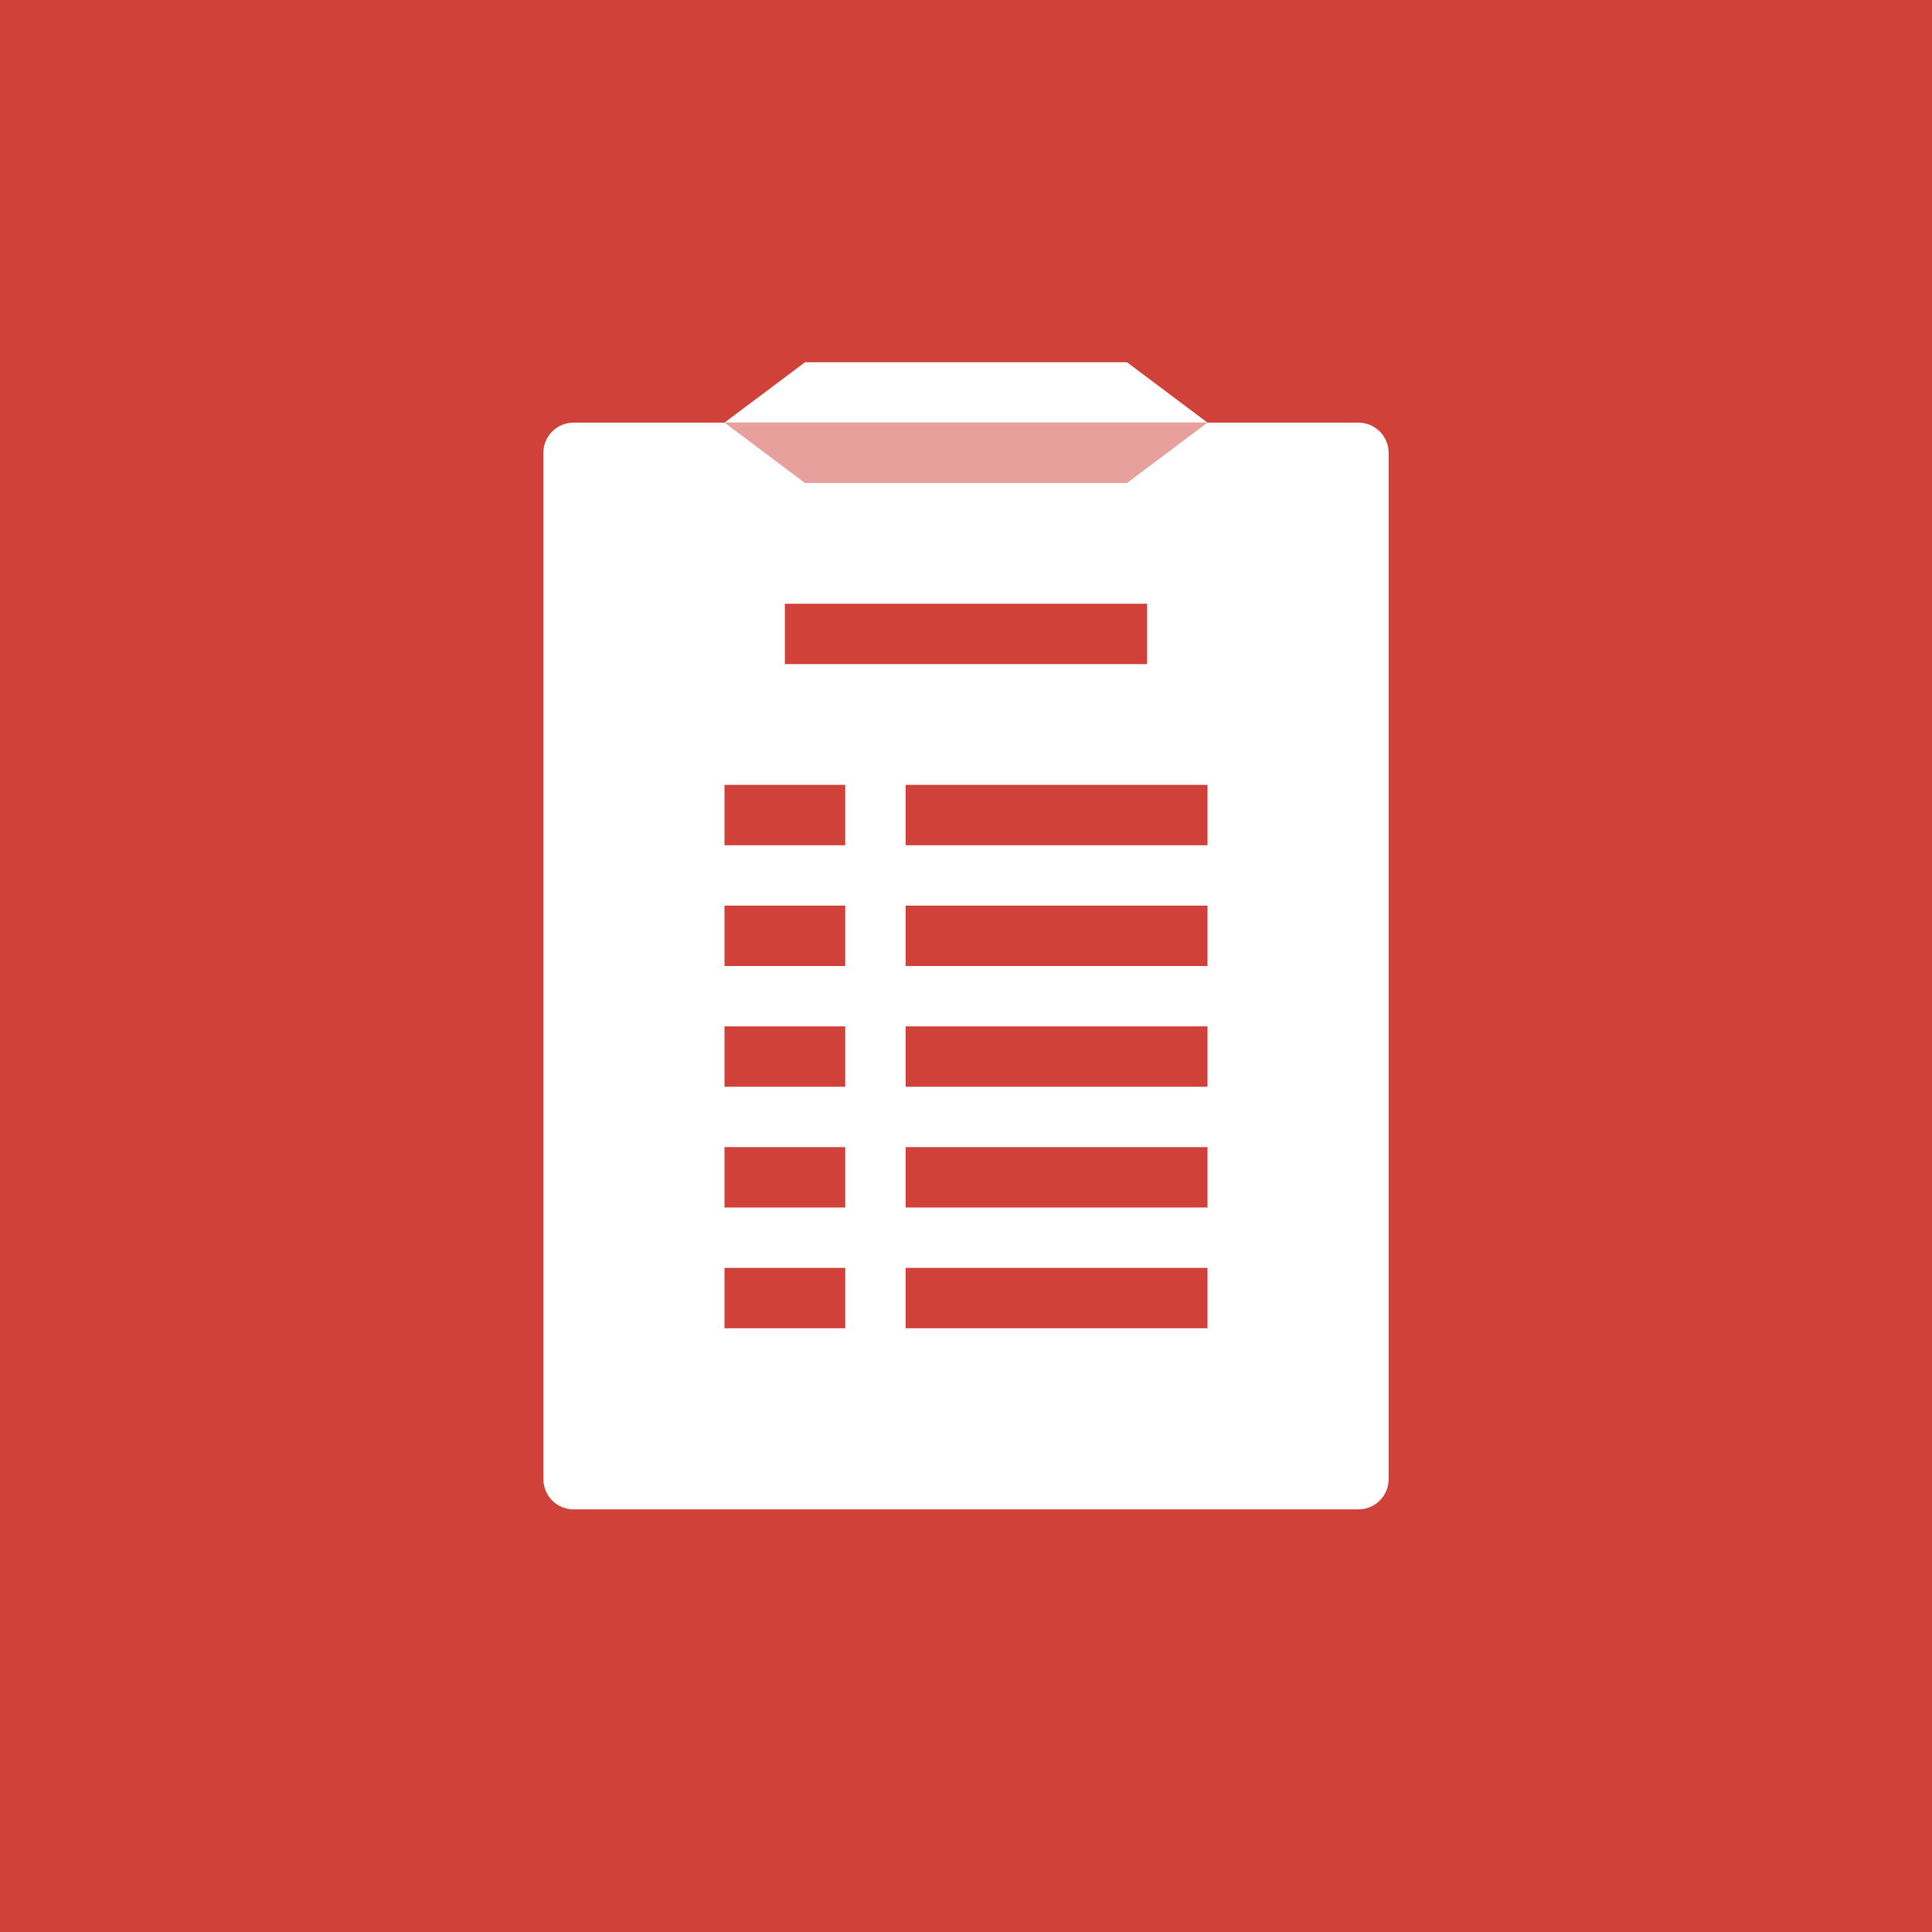
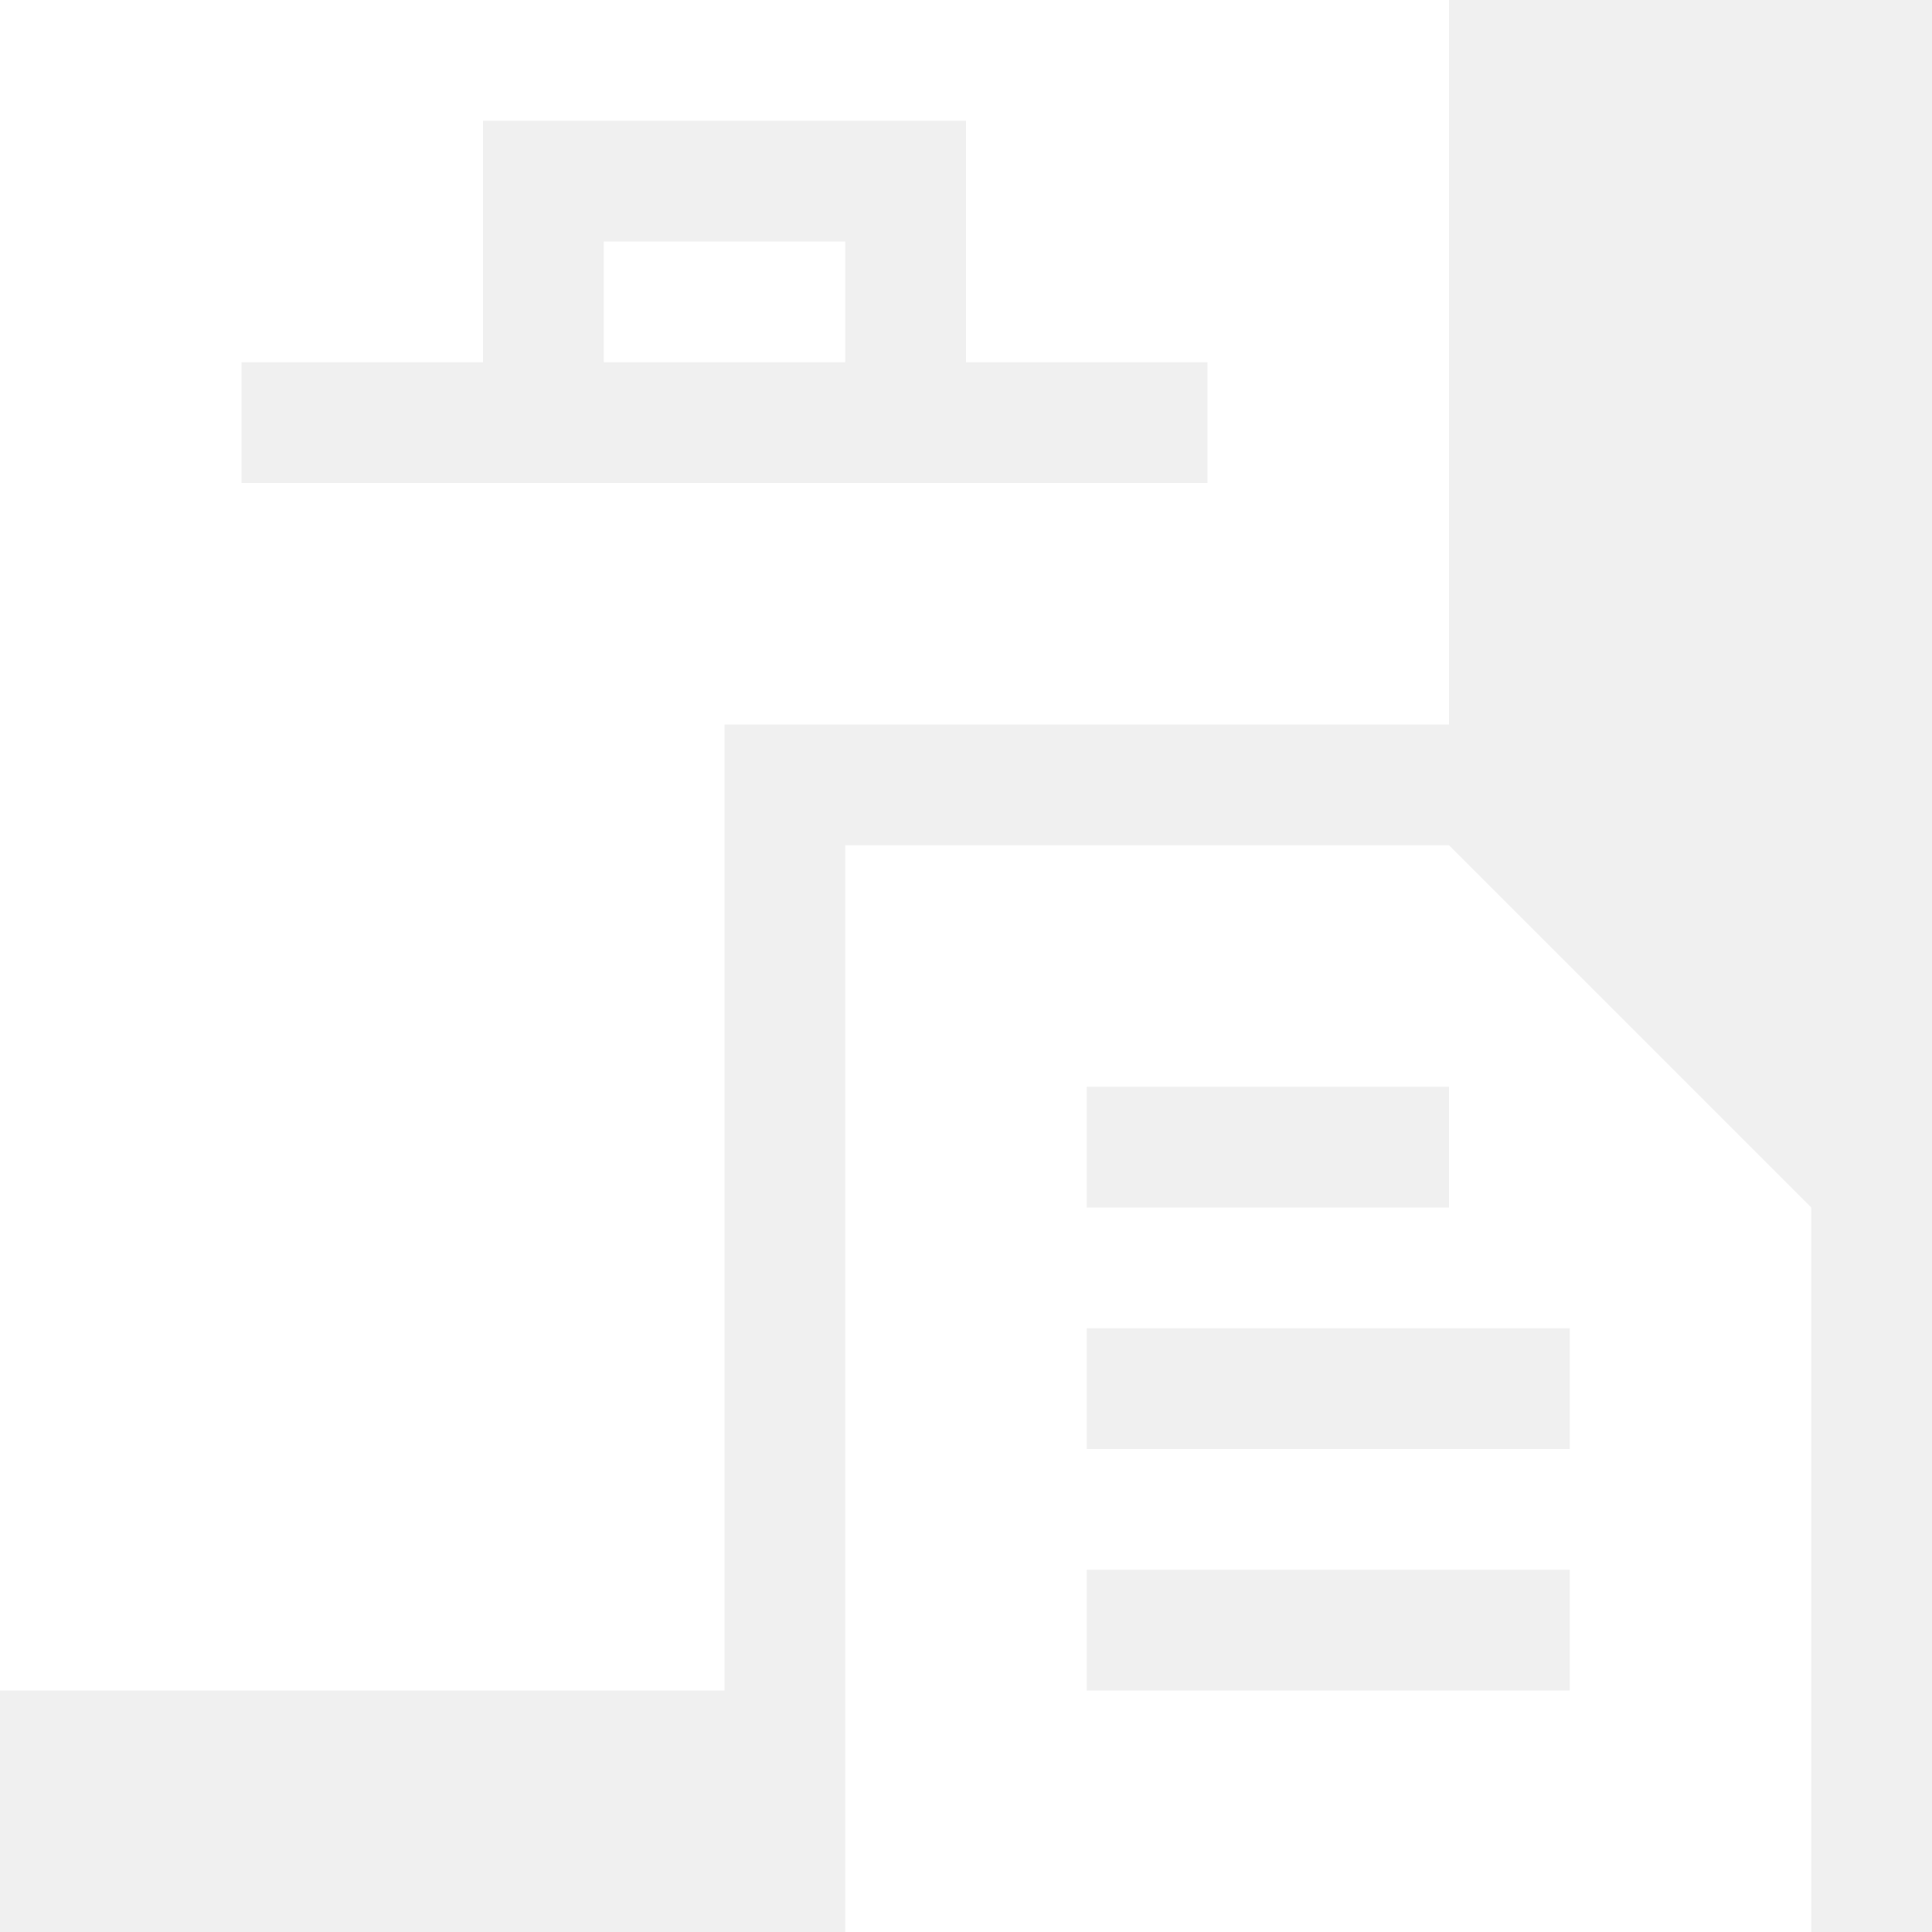
- <svg xmlns="http://www.w3.org/2000/svg" version="1.1" id="Ebene_1" x="0px" y="0px" viewBox="0 0 64 64" enable-background="new 0 0 64 64" xml:space="preserve">
-   <rect fill="#D04139" width="64" height="64" />
-   <path fill="#FFFFFF" d="M19,14h26c0.552,0,1,0.448,1,1v34c0,0.552-0.448,1-1,1H19c-0.552,0-1-0.448-1-1V15  C18,14.448,18.448,14,19,14z" />
-   <polygon fill="#FFFFFF" points="40,14 24,14 26.667,12 37.333,12 " />
-   <polygon opacity="0.5" fill="#D04139" points="40,14 24,14 26.667,16 37.333,16 " />
-   <rect x="24" y="26" fill="#D04139" width="4" height="2" />
-   <rect x="30" y="26" fill="#D04139" width="10" height="2" />
-   <rect x="26" y="20" fill="#D04139" width="12" height="2" />
-   <rect x="24" y="30" fill="#D04139" width="4" height="2" />
-   <rect x="30" y="30" fill="#D04139" width="10" height="2" />
-   <rect x="24" y="34" fill="#D04139" width="4" height="2" />
-   <rect x="30" y="34" fill="#D04139" width="10" height="2" />
-   <rect x="24" y="38" fill="#D04139" width="4" height="2" />
-   <rect x="30" y="38" fill="#D04139" width="10" height="2" />
-   <rect x="24" y="42" fill="#D04139" width="4" height="2" />
-   <rect x="30" y="42" fill="#D04139" width="10" height="2" />
+ <svg xmlns="http://www.w3.org/2000/svg" x="0px" y="0px" width="16px" height="16px" viewBox="0 0 32 32">
+   <path fill="#FFFFFF" d="M14,14v18h16V20l-6-6H14z M18,18h6v2h-6V18z M26,28h-8v-2h8V28z M26,24h-8v-2h8V24z M10,4h4v2h-4V4z M24,0H0 v28h12V12h12V0z M20,8H4V6h4V2h8v4h4V8z" />
</svg>
